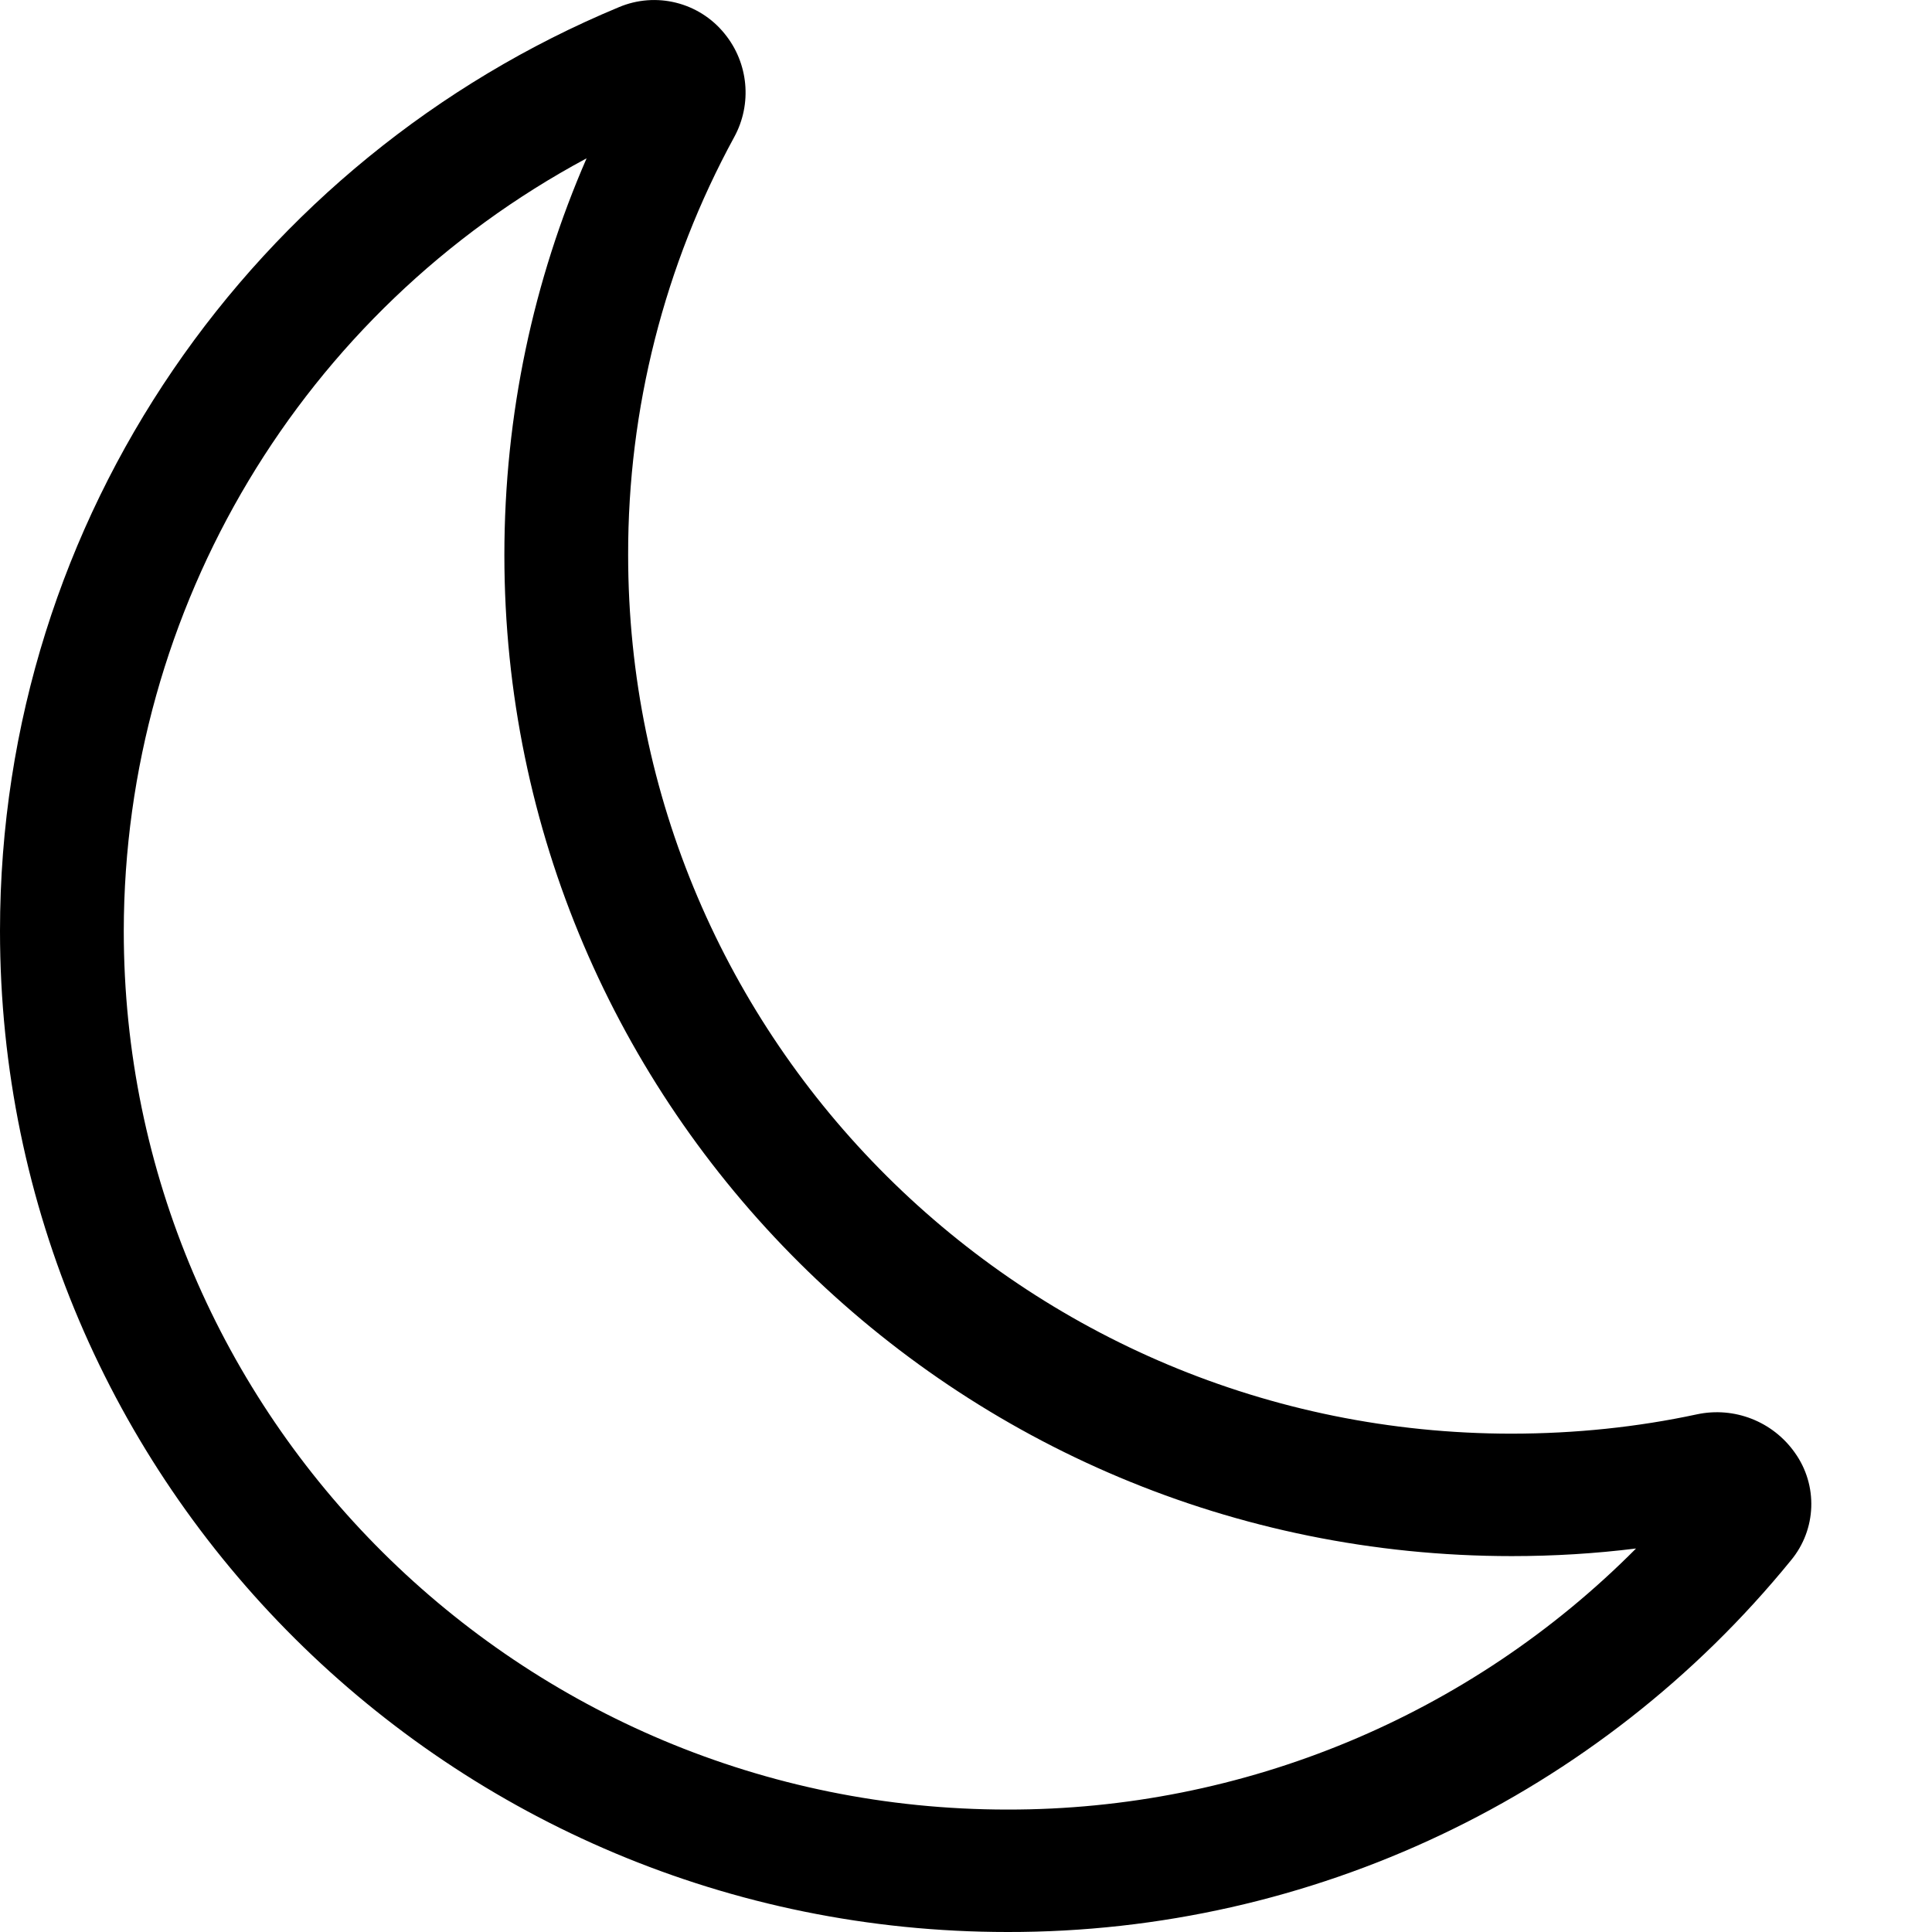
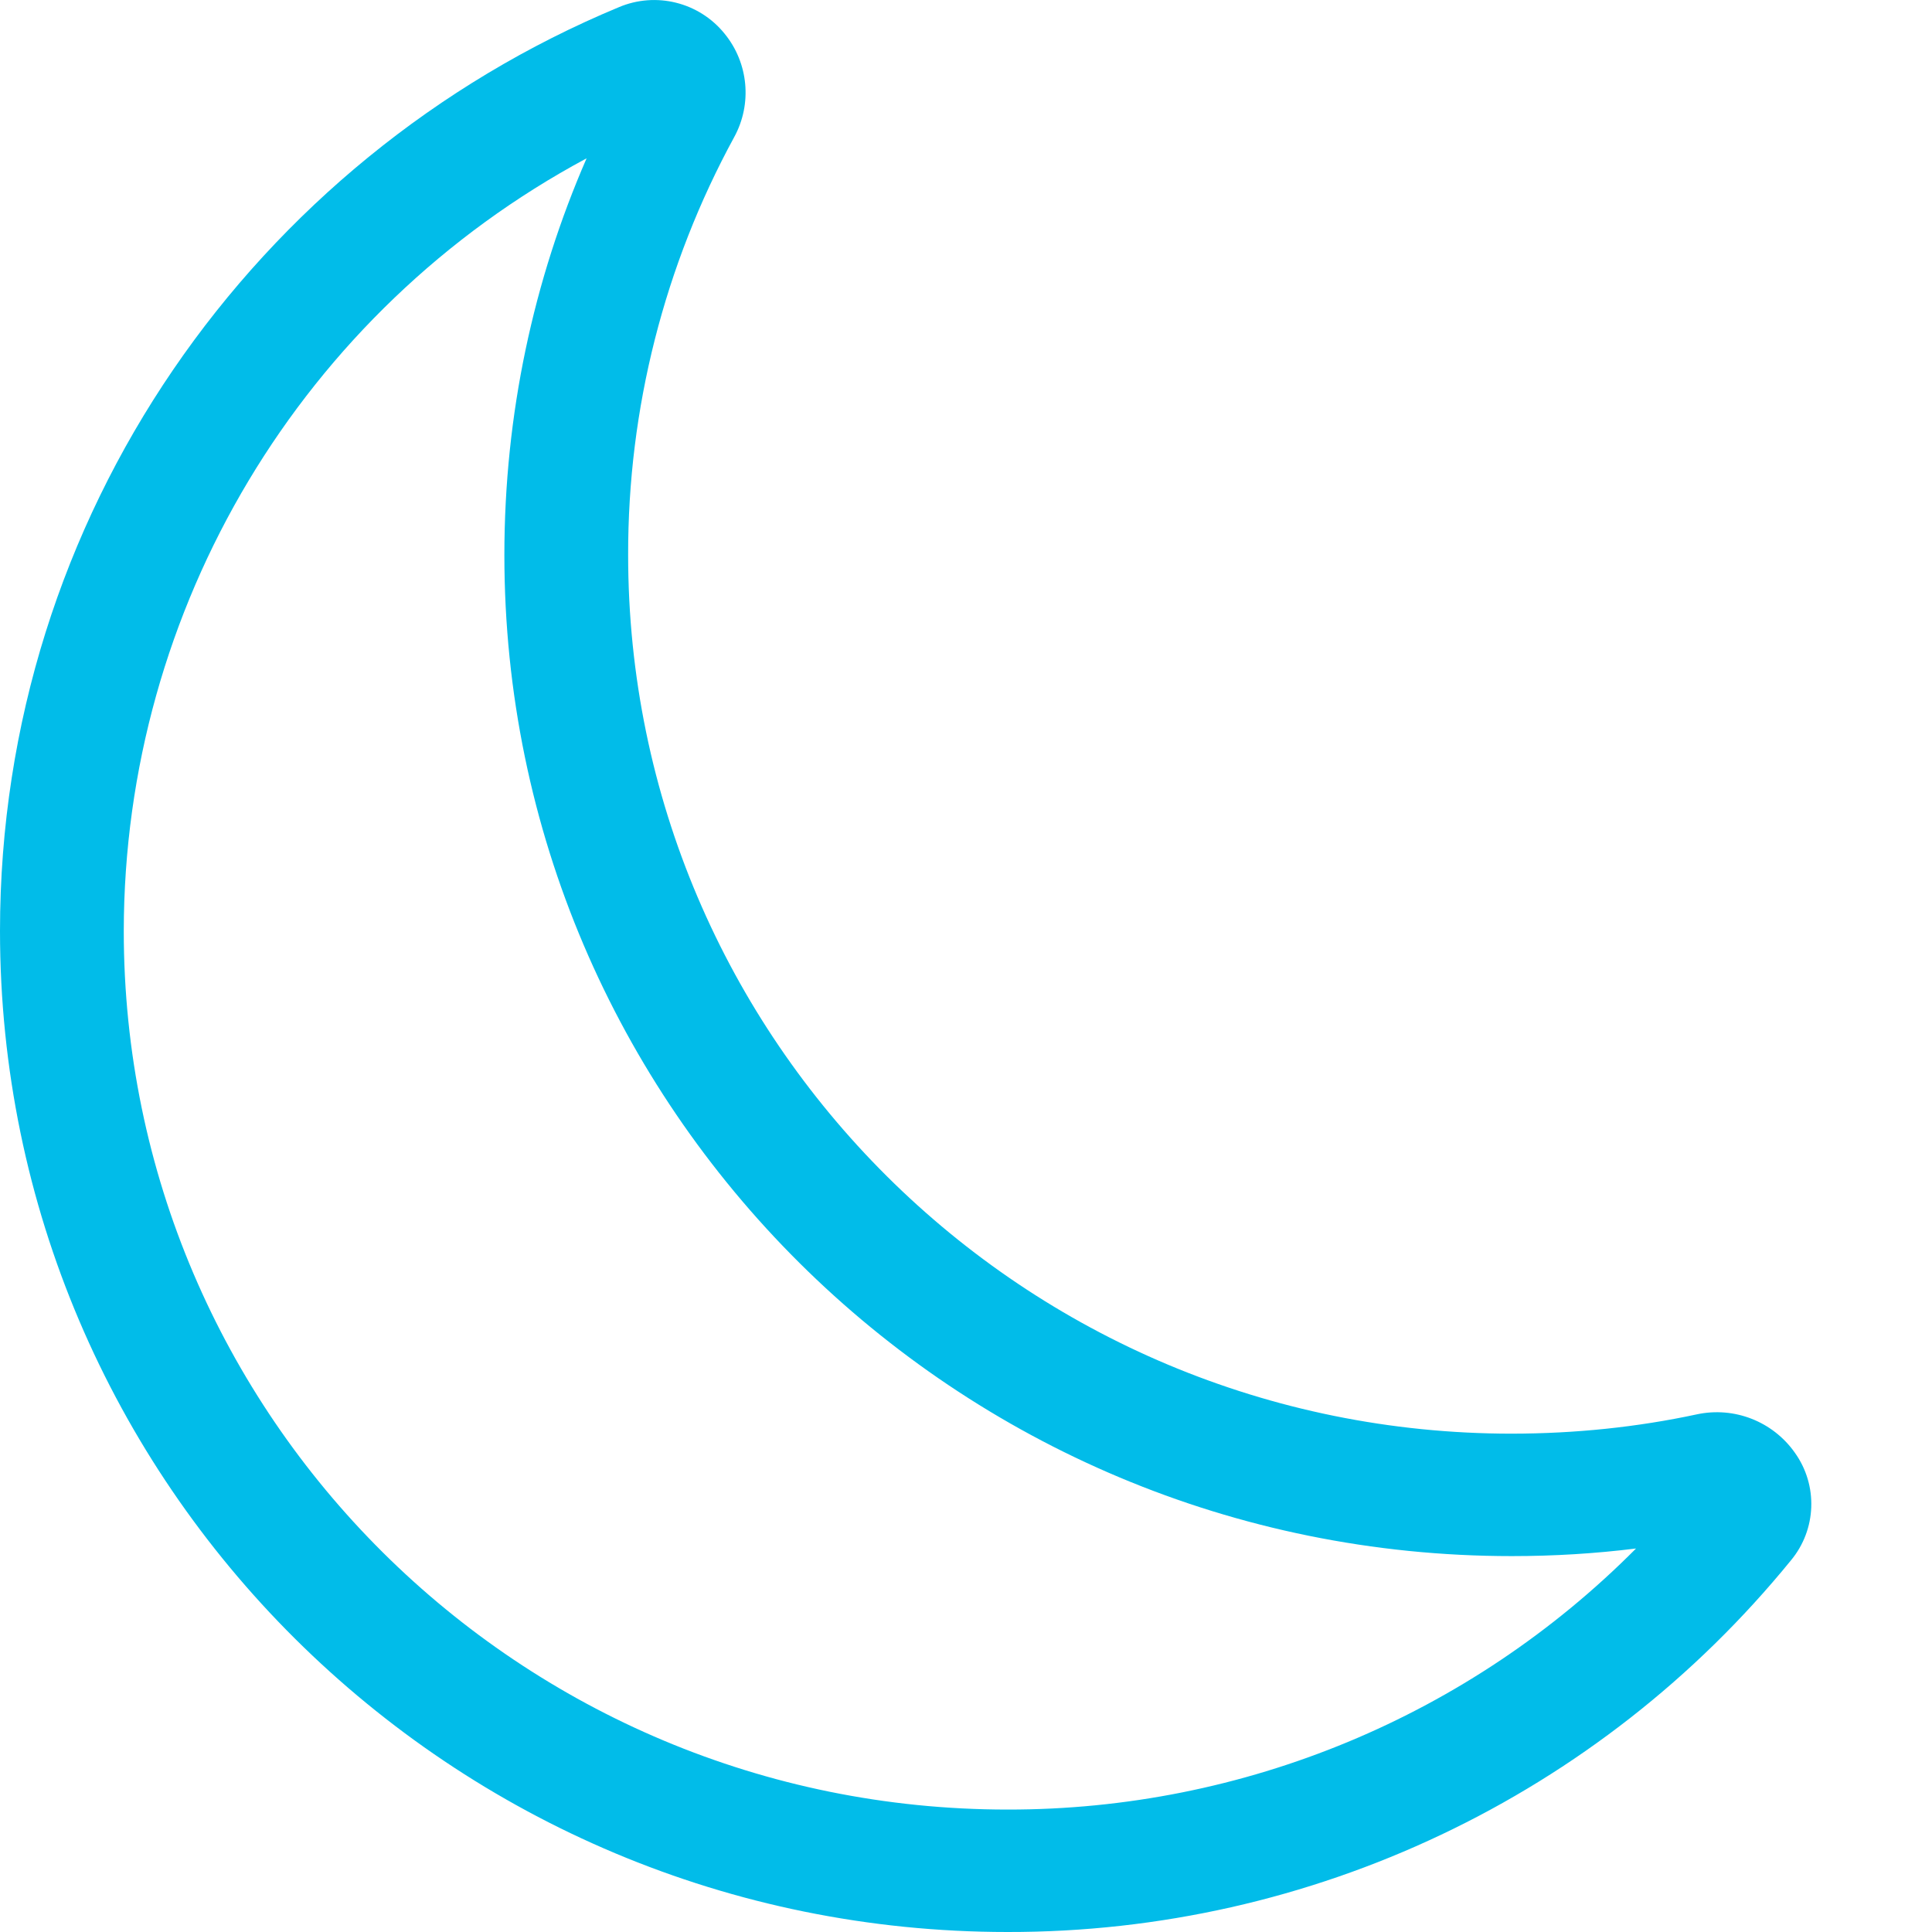
- <svg xmlns="http://www.w3.org/2000/svg" width="16" height="16" fill="currentColor" class="bi bi-moon" viewBox="0 0 16 16">
+ <svg xmlns="http://www.w3.org/2000/svg" width="16" height="16" fill="#01bce9" class="bi bi-moon" viewBox="0 0 16 16">
  <path d="M6 .278a.77.77 0 0 1 .08.858 7.2 7.2 0 0 0-.878 3.46c0 4.021 3.278 7.277 7.318 7.277q.792-.001 1.533-.16a.79.79 0 0 1 .81.316.73.73 0 0 1-.031.893A8.35 8.35 0 0 1 8.344 16C3.734 16 0 12.286 0 7.71 0 4.266 2.114 1.312 5.124.06A.75.75 0 0 1 6 .278M4.858 1.311A7.27 7.27 0 0 0 1.025 7.71c0 4.02 3.279 7.276 7.319 7.276a7.32 7.32 0 0 0 5.205-2.162q-.506.063-1.029.063c-4.61 0-8.343-3.714-8.343-8.29 0-1.167.242-2.278.681-3.286" />
</svg>
